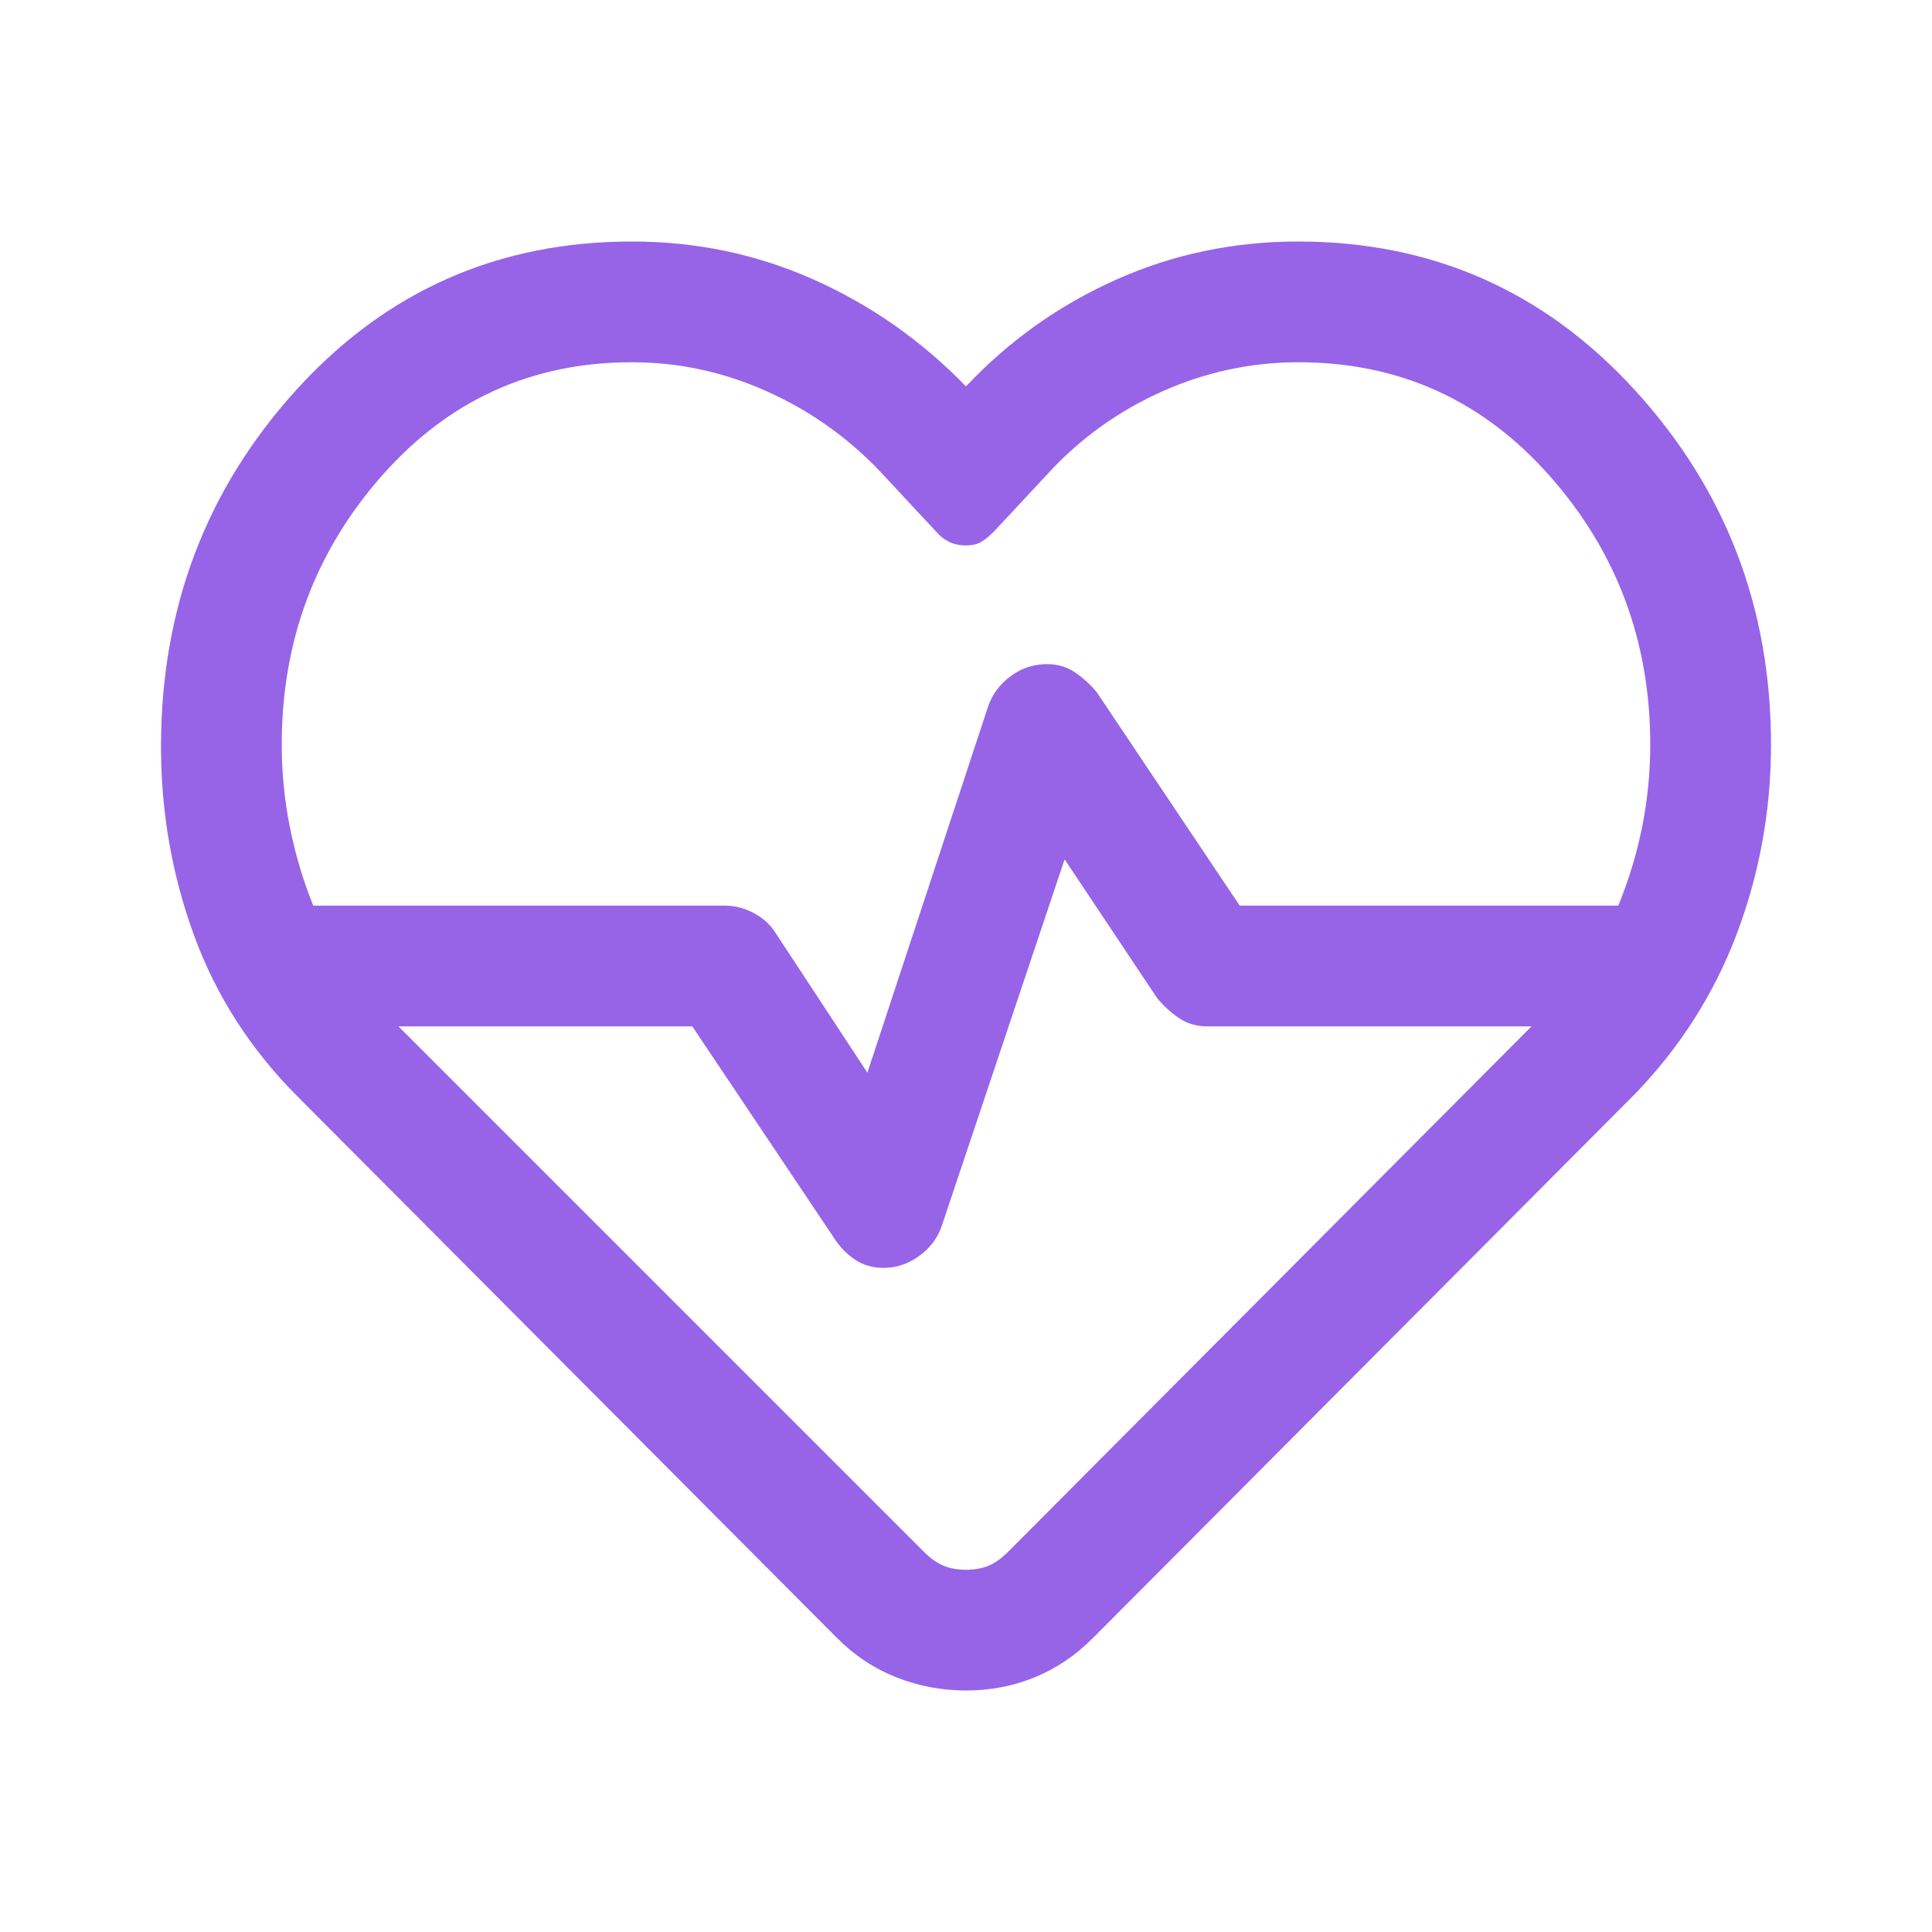
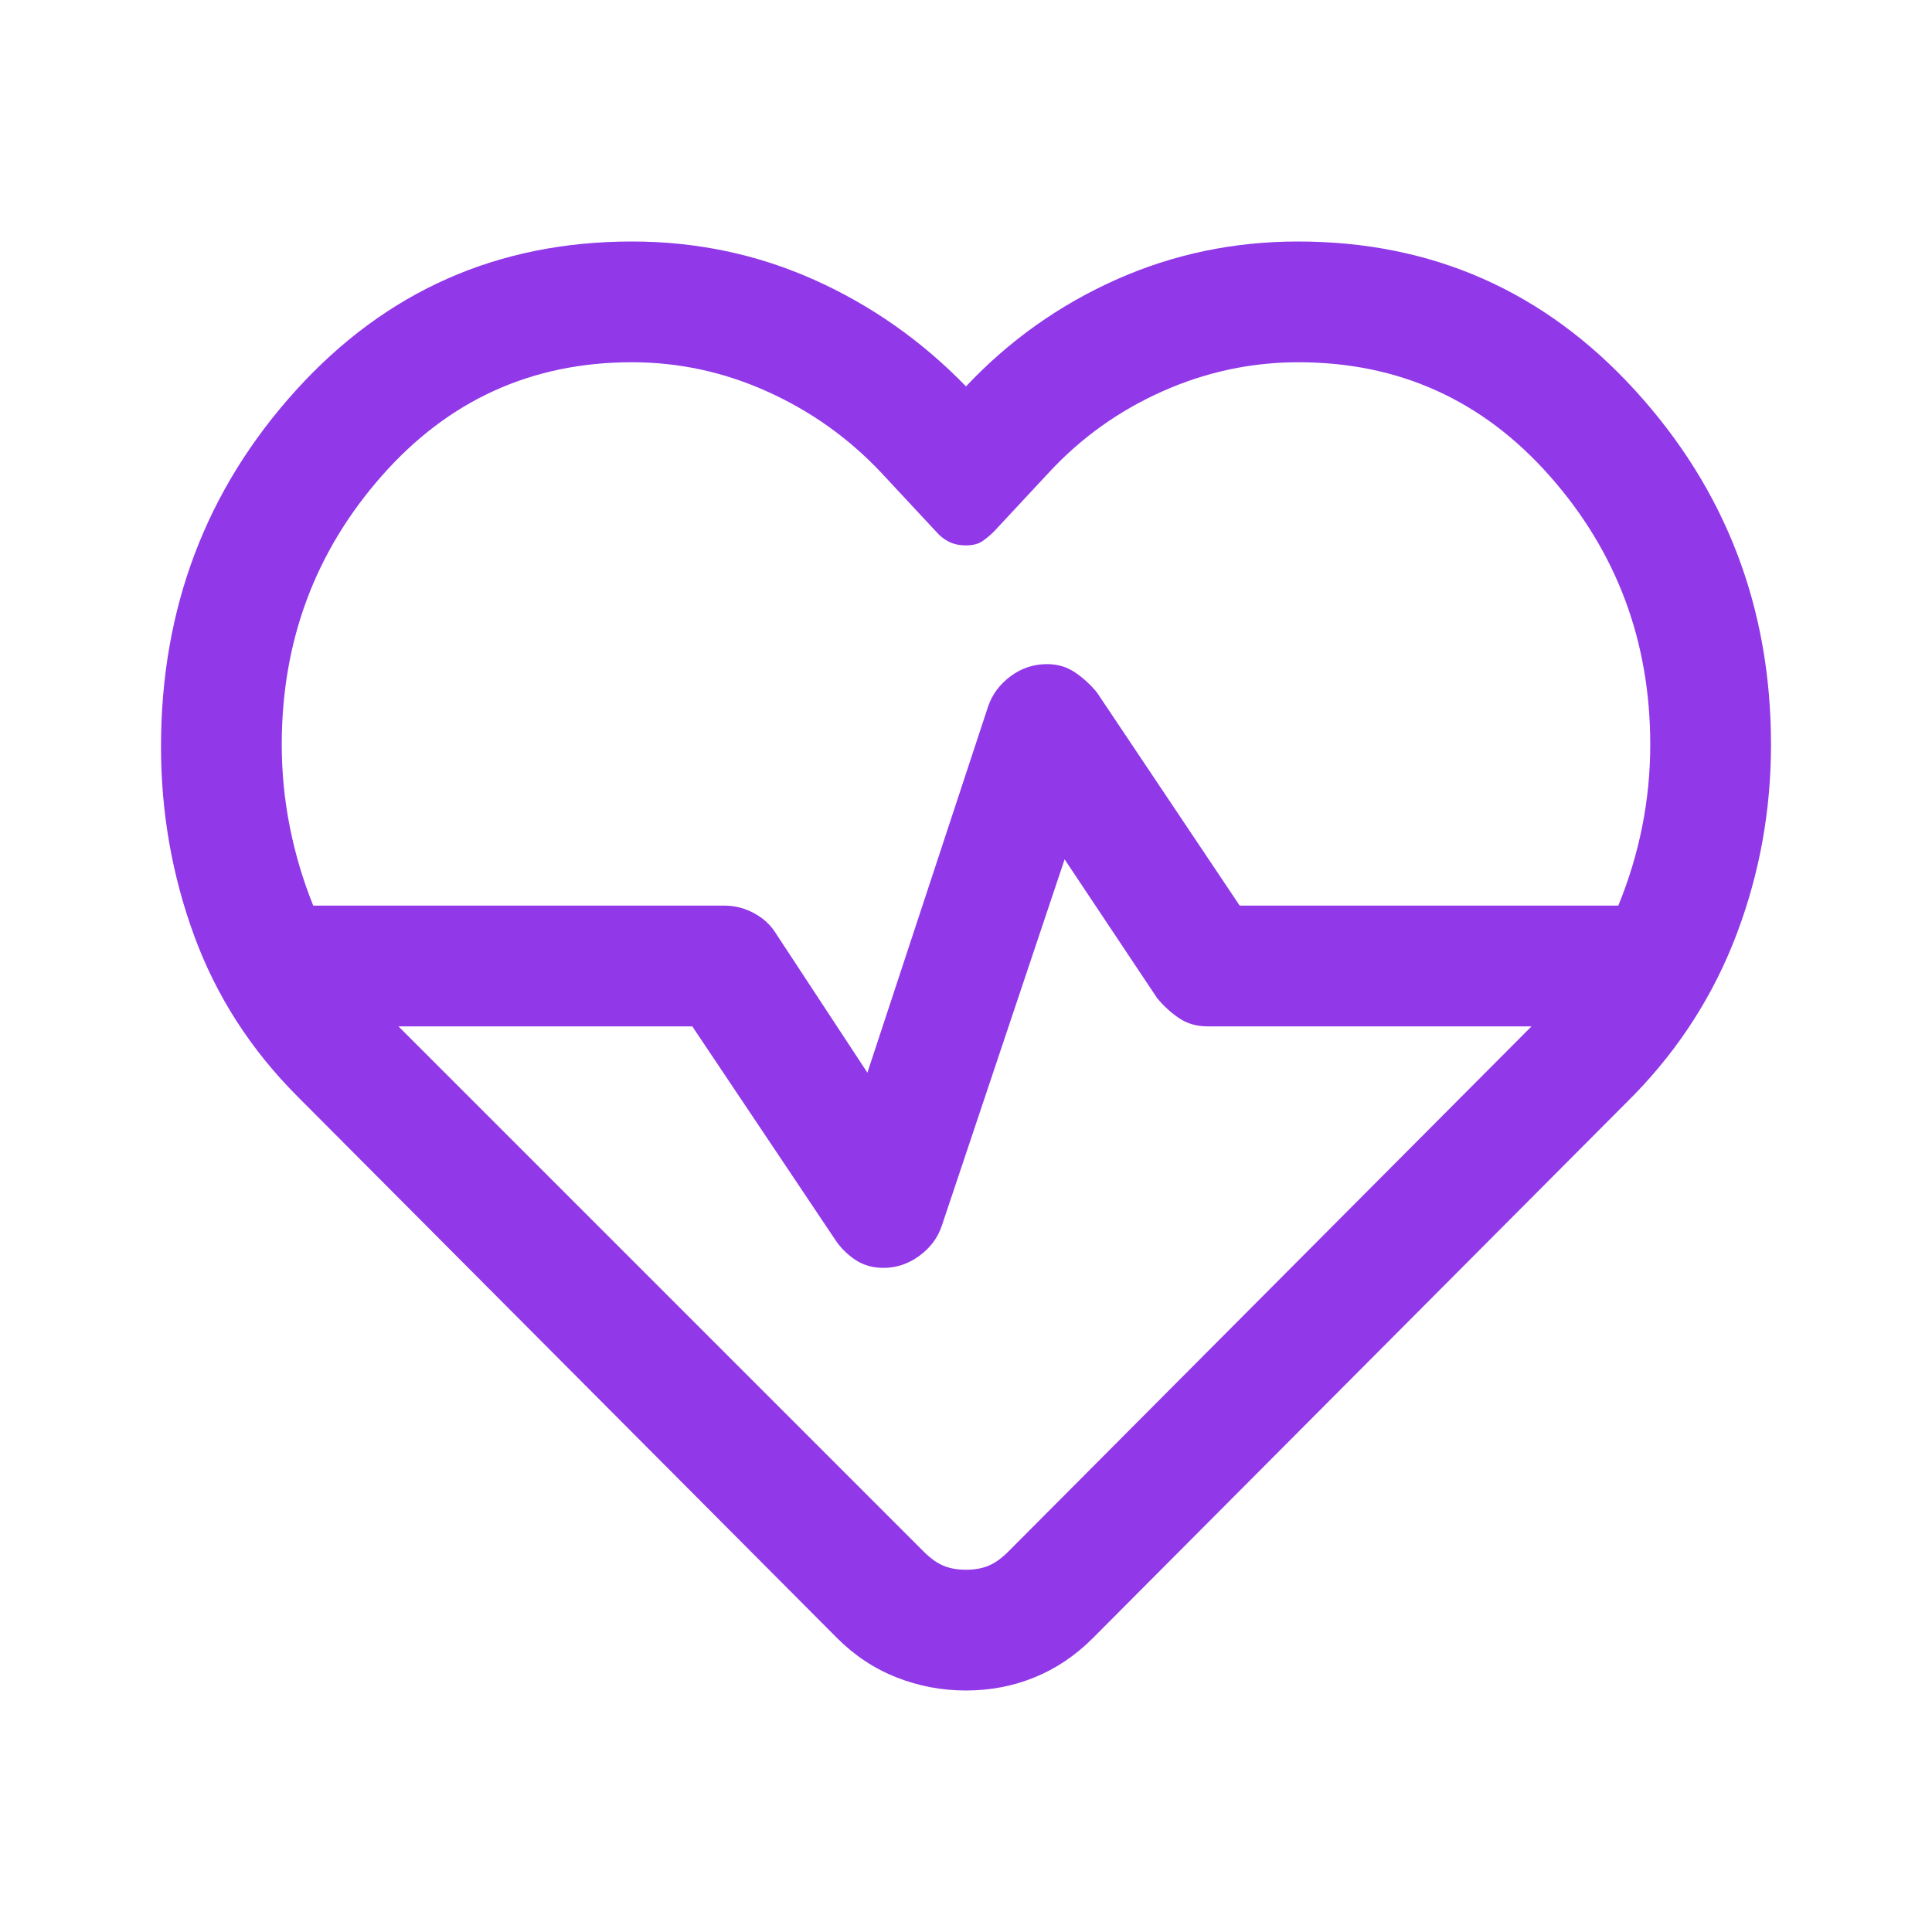
<svg xmlns="http://www.w3.org/2000/svg" height="48" viewBox="0 96 960 960" width="48">
-   <path d="M480 576Zm0 360q-18 0-34.5-6.5T416 910L148 641q-35-35-51.5-80T80 467q0-103 67-177t167-74q48 0 90.5 19t75.5 53q32-34 74.5-53t90.5-19q100 0 167.5 74T880 466q0 49-17 94t-51 80L543 910q-13 13-29 19.5t-34 6.5Zm40.292-510Q528 426 534 430t11 10l71 106h188.133q7.934-19.429 11.9-39.429Q820 486.571 820 466q0-77-49.946-133.5T645.189 276Q610 276 577.5 290.5 545 305 521 331l-27 29q-3 3-6 5t-8 2q-5 0-8.636-1.885-3.637-1.884-6.364-5.115l-27-29q-24.273-25.816-56.636-40.408Q349 276 314 276q-74.571 0-124.286 56.441Q140 388.882 140 466q0 20.717 4 40.859Q148 527 155.649 546H360q7.576 0 14.394 3.611Q381.212 553.222 385 559l46 70 60-182q3.083-9 11.177-15t18.115-6ZM529 523l-61 182q-2.974 9-11.154 15-8.179 6-17.846 6-8 0-14-4t-10-10l-71-106H198l261 261q5 5 9.8 7 4.8 2 11.2 2 6.4 0 11.2-2 4.8-2 9.8-7l260-261H600q-8 0-14-4t-11-10l-46-69Z" fill="#9764E8" />
+   <path d="M480 576Zm0 360q-18 0-34.5-6.5T416 910L148 641q-35-35-51.5-80T80 467q0-103 67-177t167-74q48 0 90.5 19t75.5 53q32-34 74.5-53t90.5-19q100 0 167.5 74T880 466q0 49-17 94t-51 80L543 910q-13 13-29 19.5t-34 6.5Zm40.292-510Q528 426 534 430t11 10l71 106h188.133q7.934-19.429 11.9-39.429Q820 486.571 820 466q0-77-49.946-133.5T645.189 276Q610 276 577.5 290.5 545 305 521 331l-27 29q-3 3-6 5t-8 2q-5 0-8.636-1.885-3.637-1.884-6.364-5.115l-27-29q-24.273-25.816-56.636-40.408Q349 276 314 276q-74.571 0-124.286 56.441Q140 388.882 140 466q0 20.717 4 40.859Q148 527 155.649 546H360q7.576 0 14.394 3.611Q381.212 553.222 385 559l46 70 60-182q3.083-9 11.177-15t18.115-6ZM529 523l-61 182q-2.974 9-11.154 15-8.179 6-17.846 6-8 0-14-4t-10-10l-71-106H198l261 261q5 5 9.8 7 4.8 2 11.2 2 6.4 0 11.2-2 4.8-2 9.8-7l260-261H600q-8 0-14-4t-11-10l-46-69Z" fill="#9138E8" />
</svg>
